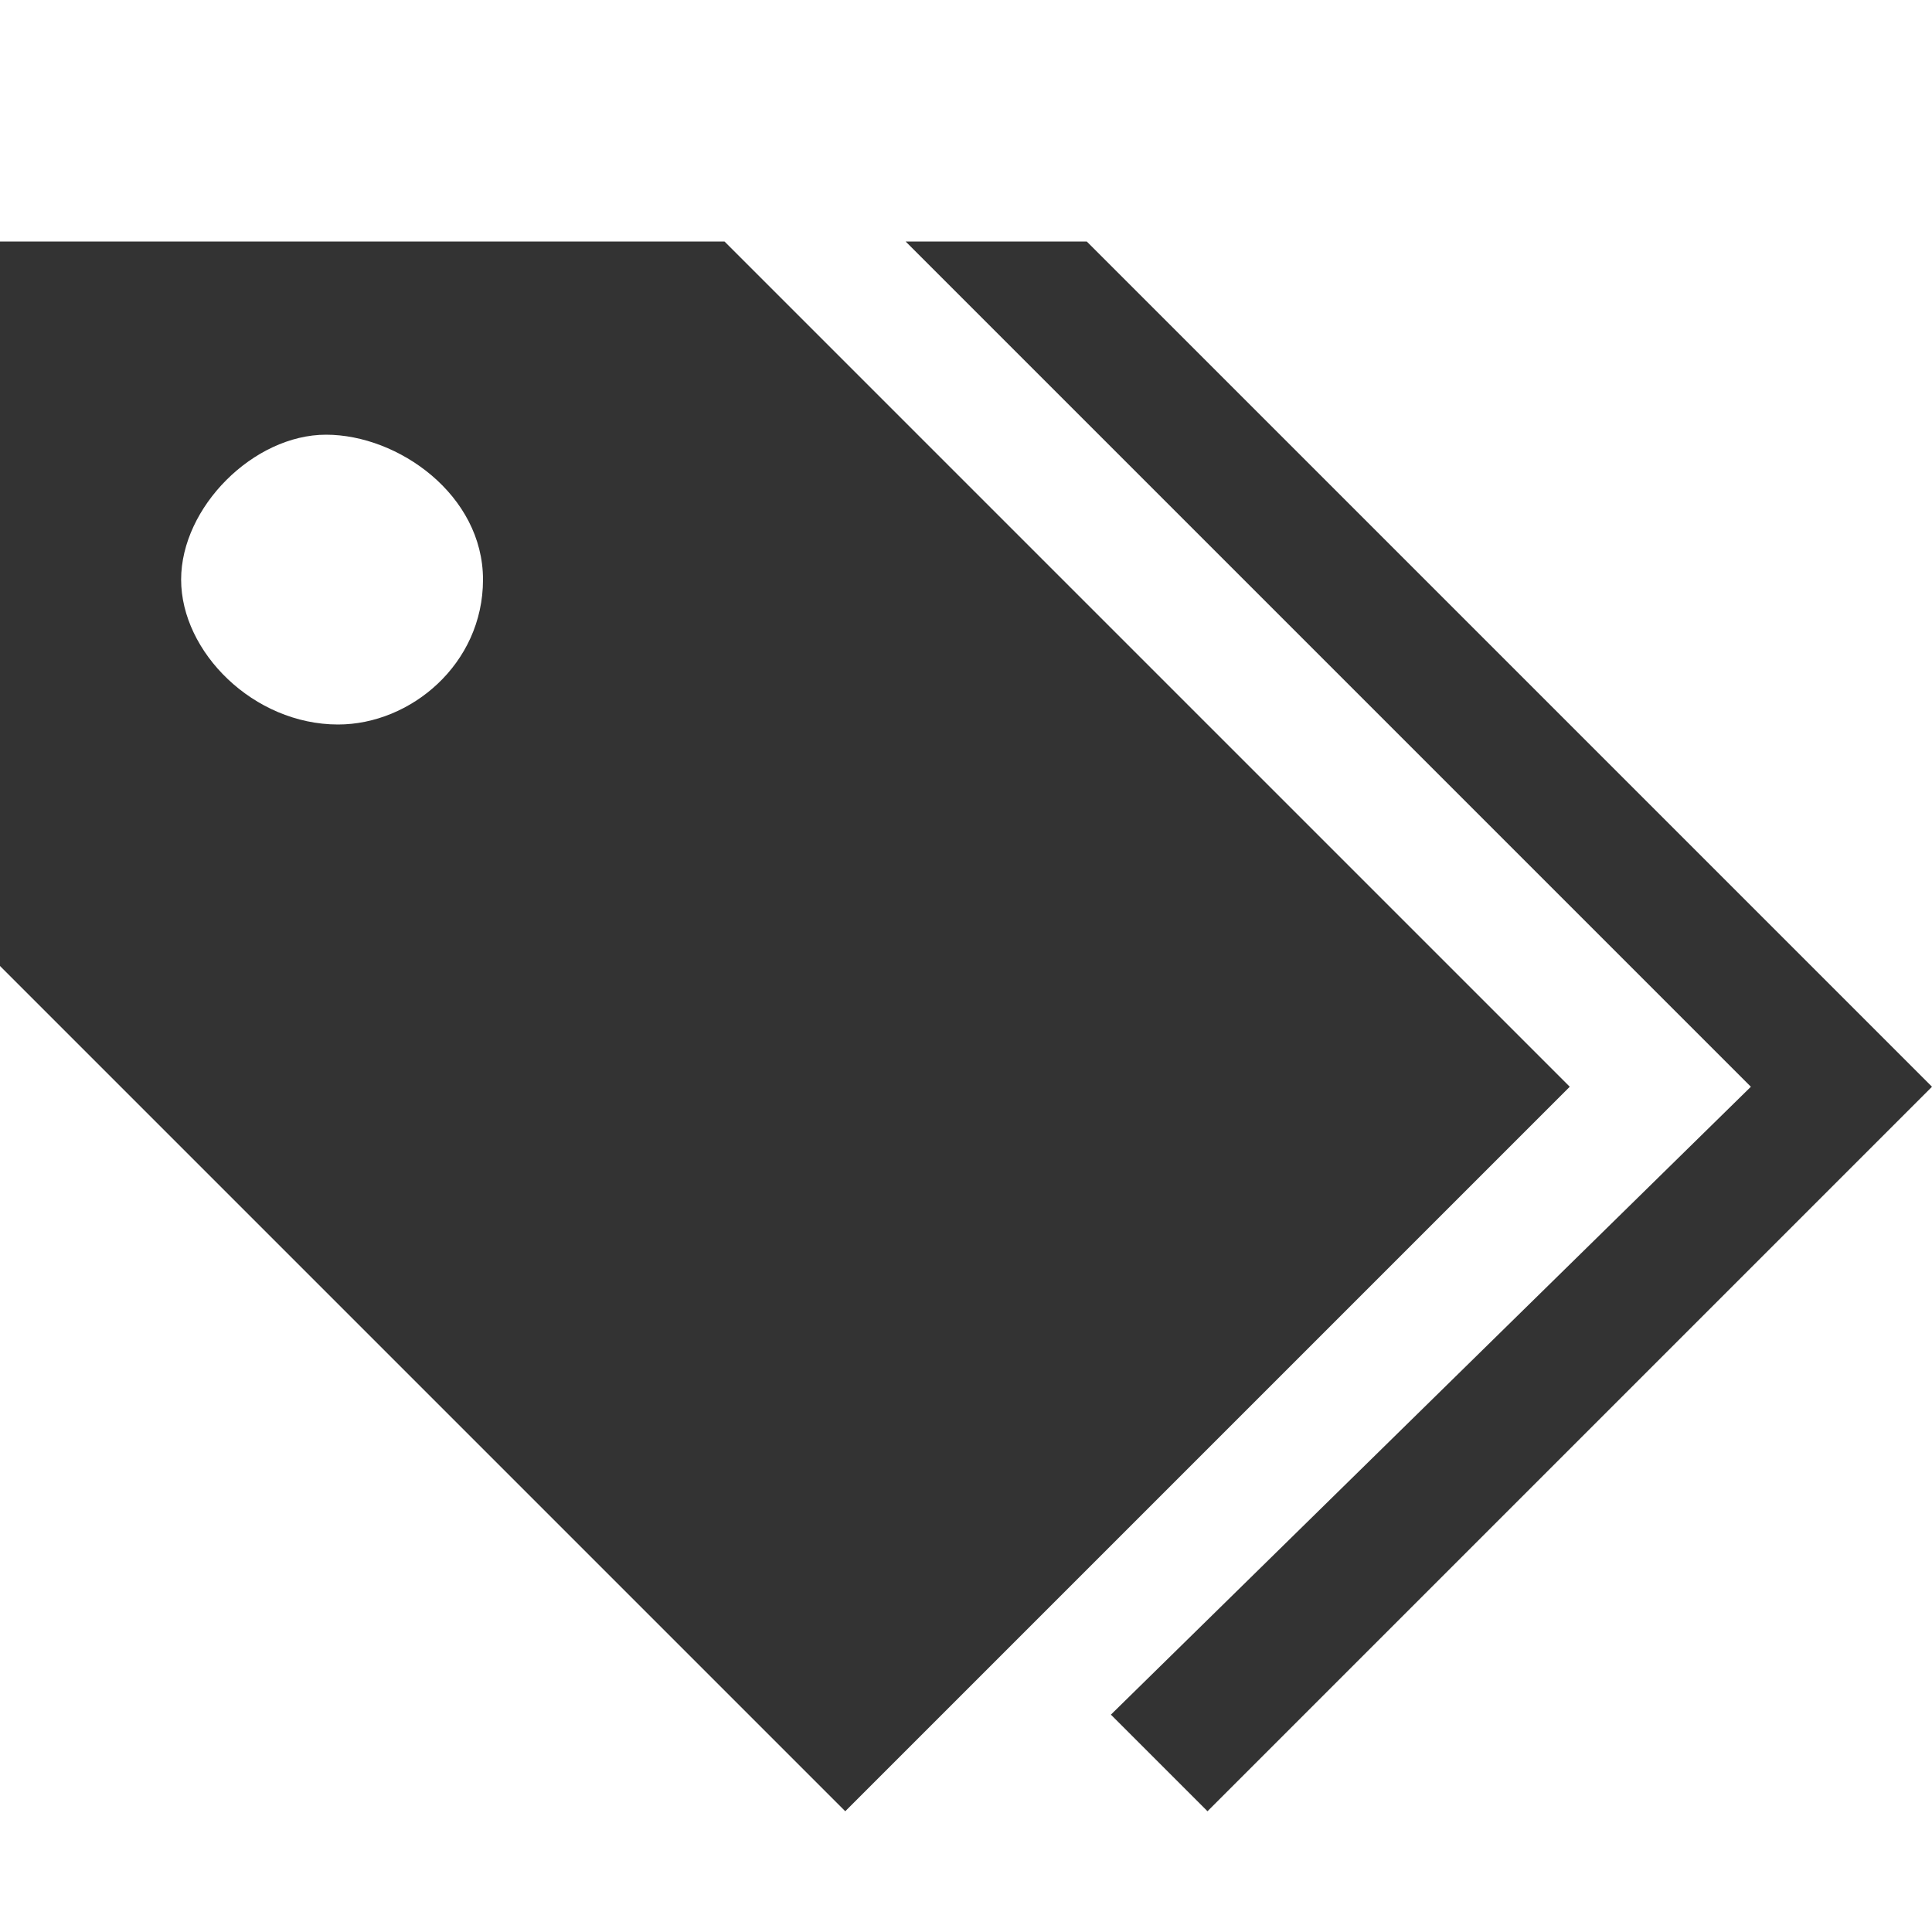
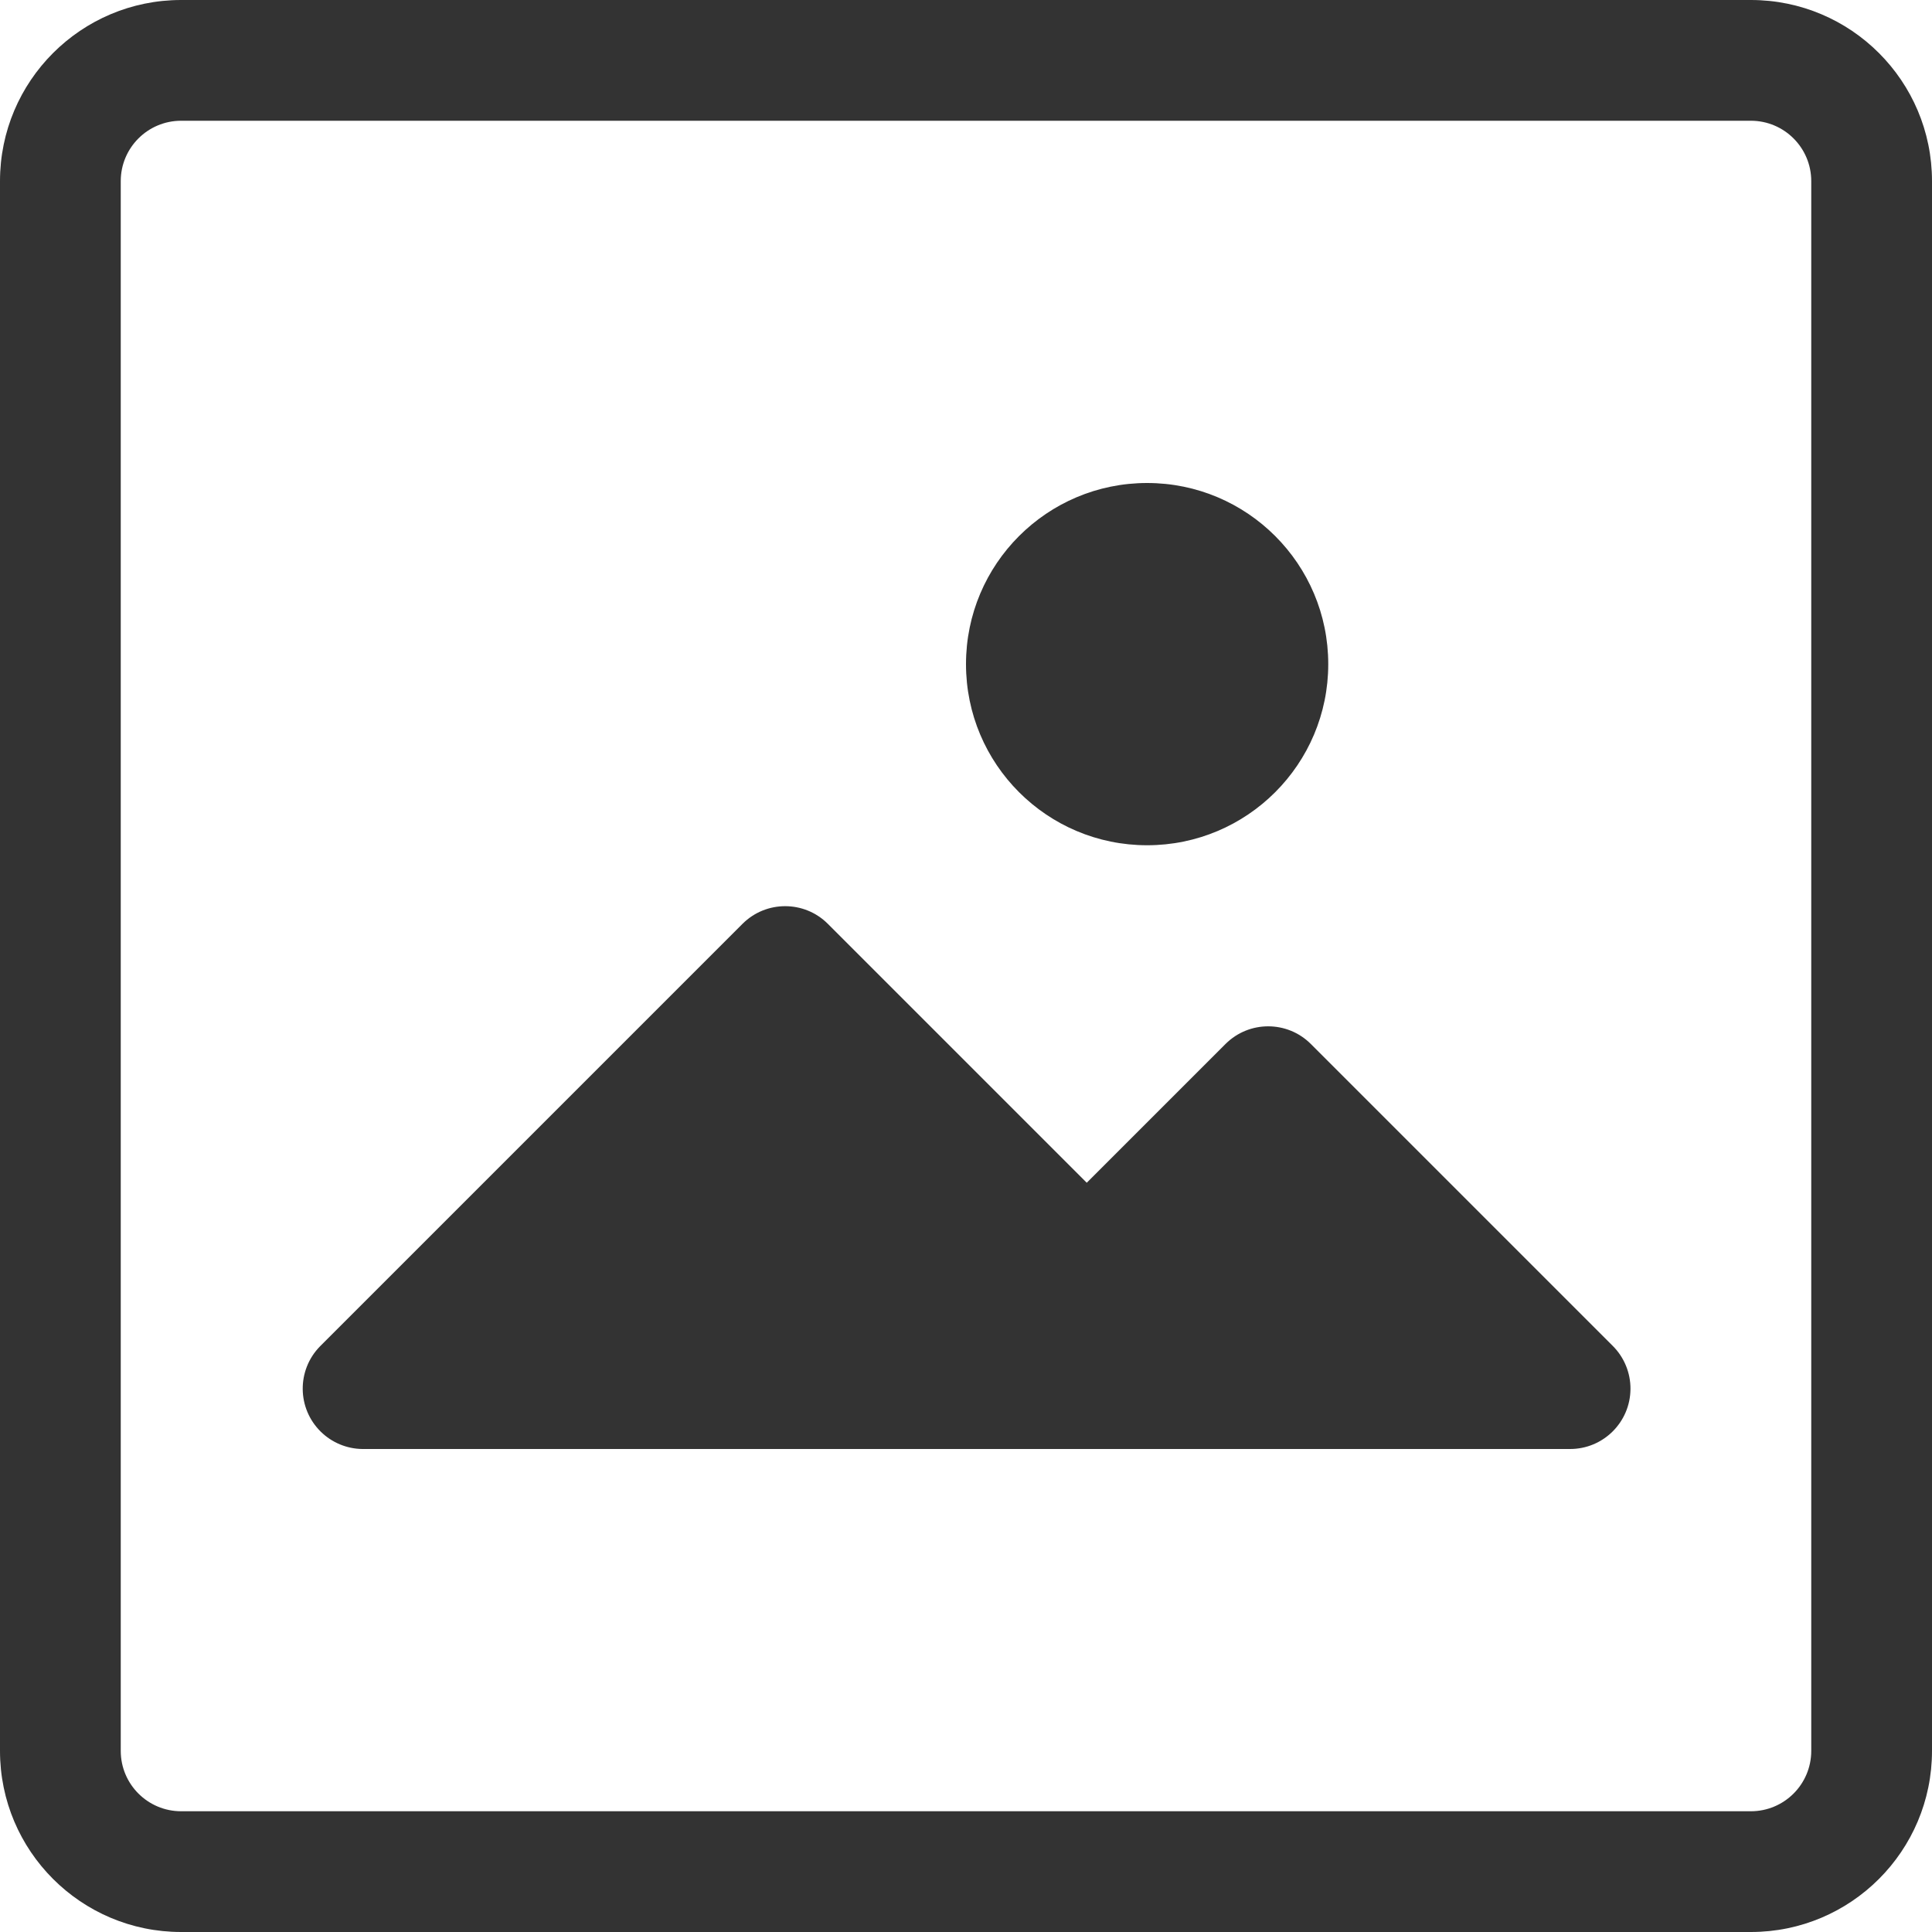
- <svg xmlns="http://www.w3.org/2000/svg" version="1.1" width="100" height="100" viewBox="0 0 16 16">
-   <path fill="#333" d="M9 2h-1.5l7 7-5.3 5.2 0.8 0.8 6-6z" />
-   <path fill="#333" d="M6 2h-6v6l7 7 6-6-7-7zM2.8 6c-0.7 0-1.3-0.6-1.3-1.2s0.6-1.2 1.2-1.2 1.3 0.5 1.3 1.2-0.6 1.2-1.2 1.2z" />
+ <svg xmlns="http://www.w3.org/2000/svg" version="1.1" id="Capa_1" x="0px" y="0px" viewBox="0 0 512 512" style="enable-background:new 0 0 512 512;" xml:space="preserve" width="512px" height="512px">
+   <g>
+     <g>
+       <g>
+         <path d="M464,0H48C21.49,0,0,21.49,0,48v416c0,26.51,21.49,48,48,48h416c26.51,0,48-21.49,48-48V48C512,21.49,490.51,0,464,0z      M480,464c0,8.837-7.163,16-16,16H48c-8.837,0-16-7.163-16-16V48c0-8.837,7.163-16,16-16h416c8.837,0,16,7.163,16,16V464z" fill="#333333" />
+         <path d="M347.36,276.64c-6.241-6.204-16.319-6.204-22.56,0l-36.8,36.8l-68.64-68.64c-6.241-6.204-16.319-6.204-22.56,0l-112,112     c-6.186,6.31-6.087,16.44,0.223,22.626c2.935,2.878,6.866,4.516,10.977,4.574h320c8.836,0.051,16.041-7.07,16.093-15.907     c0.025-4.299-1.681-8.426-4.733-11.453L347.36,276.64z" fill="#333333" />
+         <circle cx="304" cy="176" r="48" fill="#333333" />
+       </g>
+     </g>
+   </g>
+   <g>
+ </g>
+   <g>
+ </g>
+   <g>
+ </g>
+   <g>
+ </g>
+   <g>
+ </g>
+   <g>
+ </g>
+   <g>
+ </g>
+   <g>
+ </g>
+   <g>
+ </g>
+   <g>
+ </g>
+   <g>
+ </g>
+   <g>
+ </g>
+   <g>
+ </g>
+   <g>
+ </g>
+   <g>
+ </g>
</svg>
